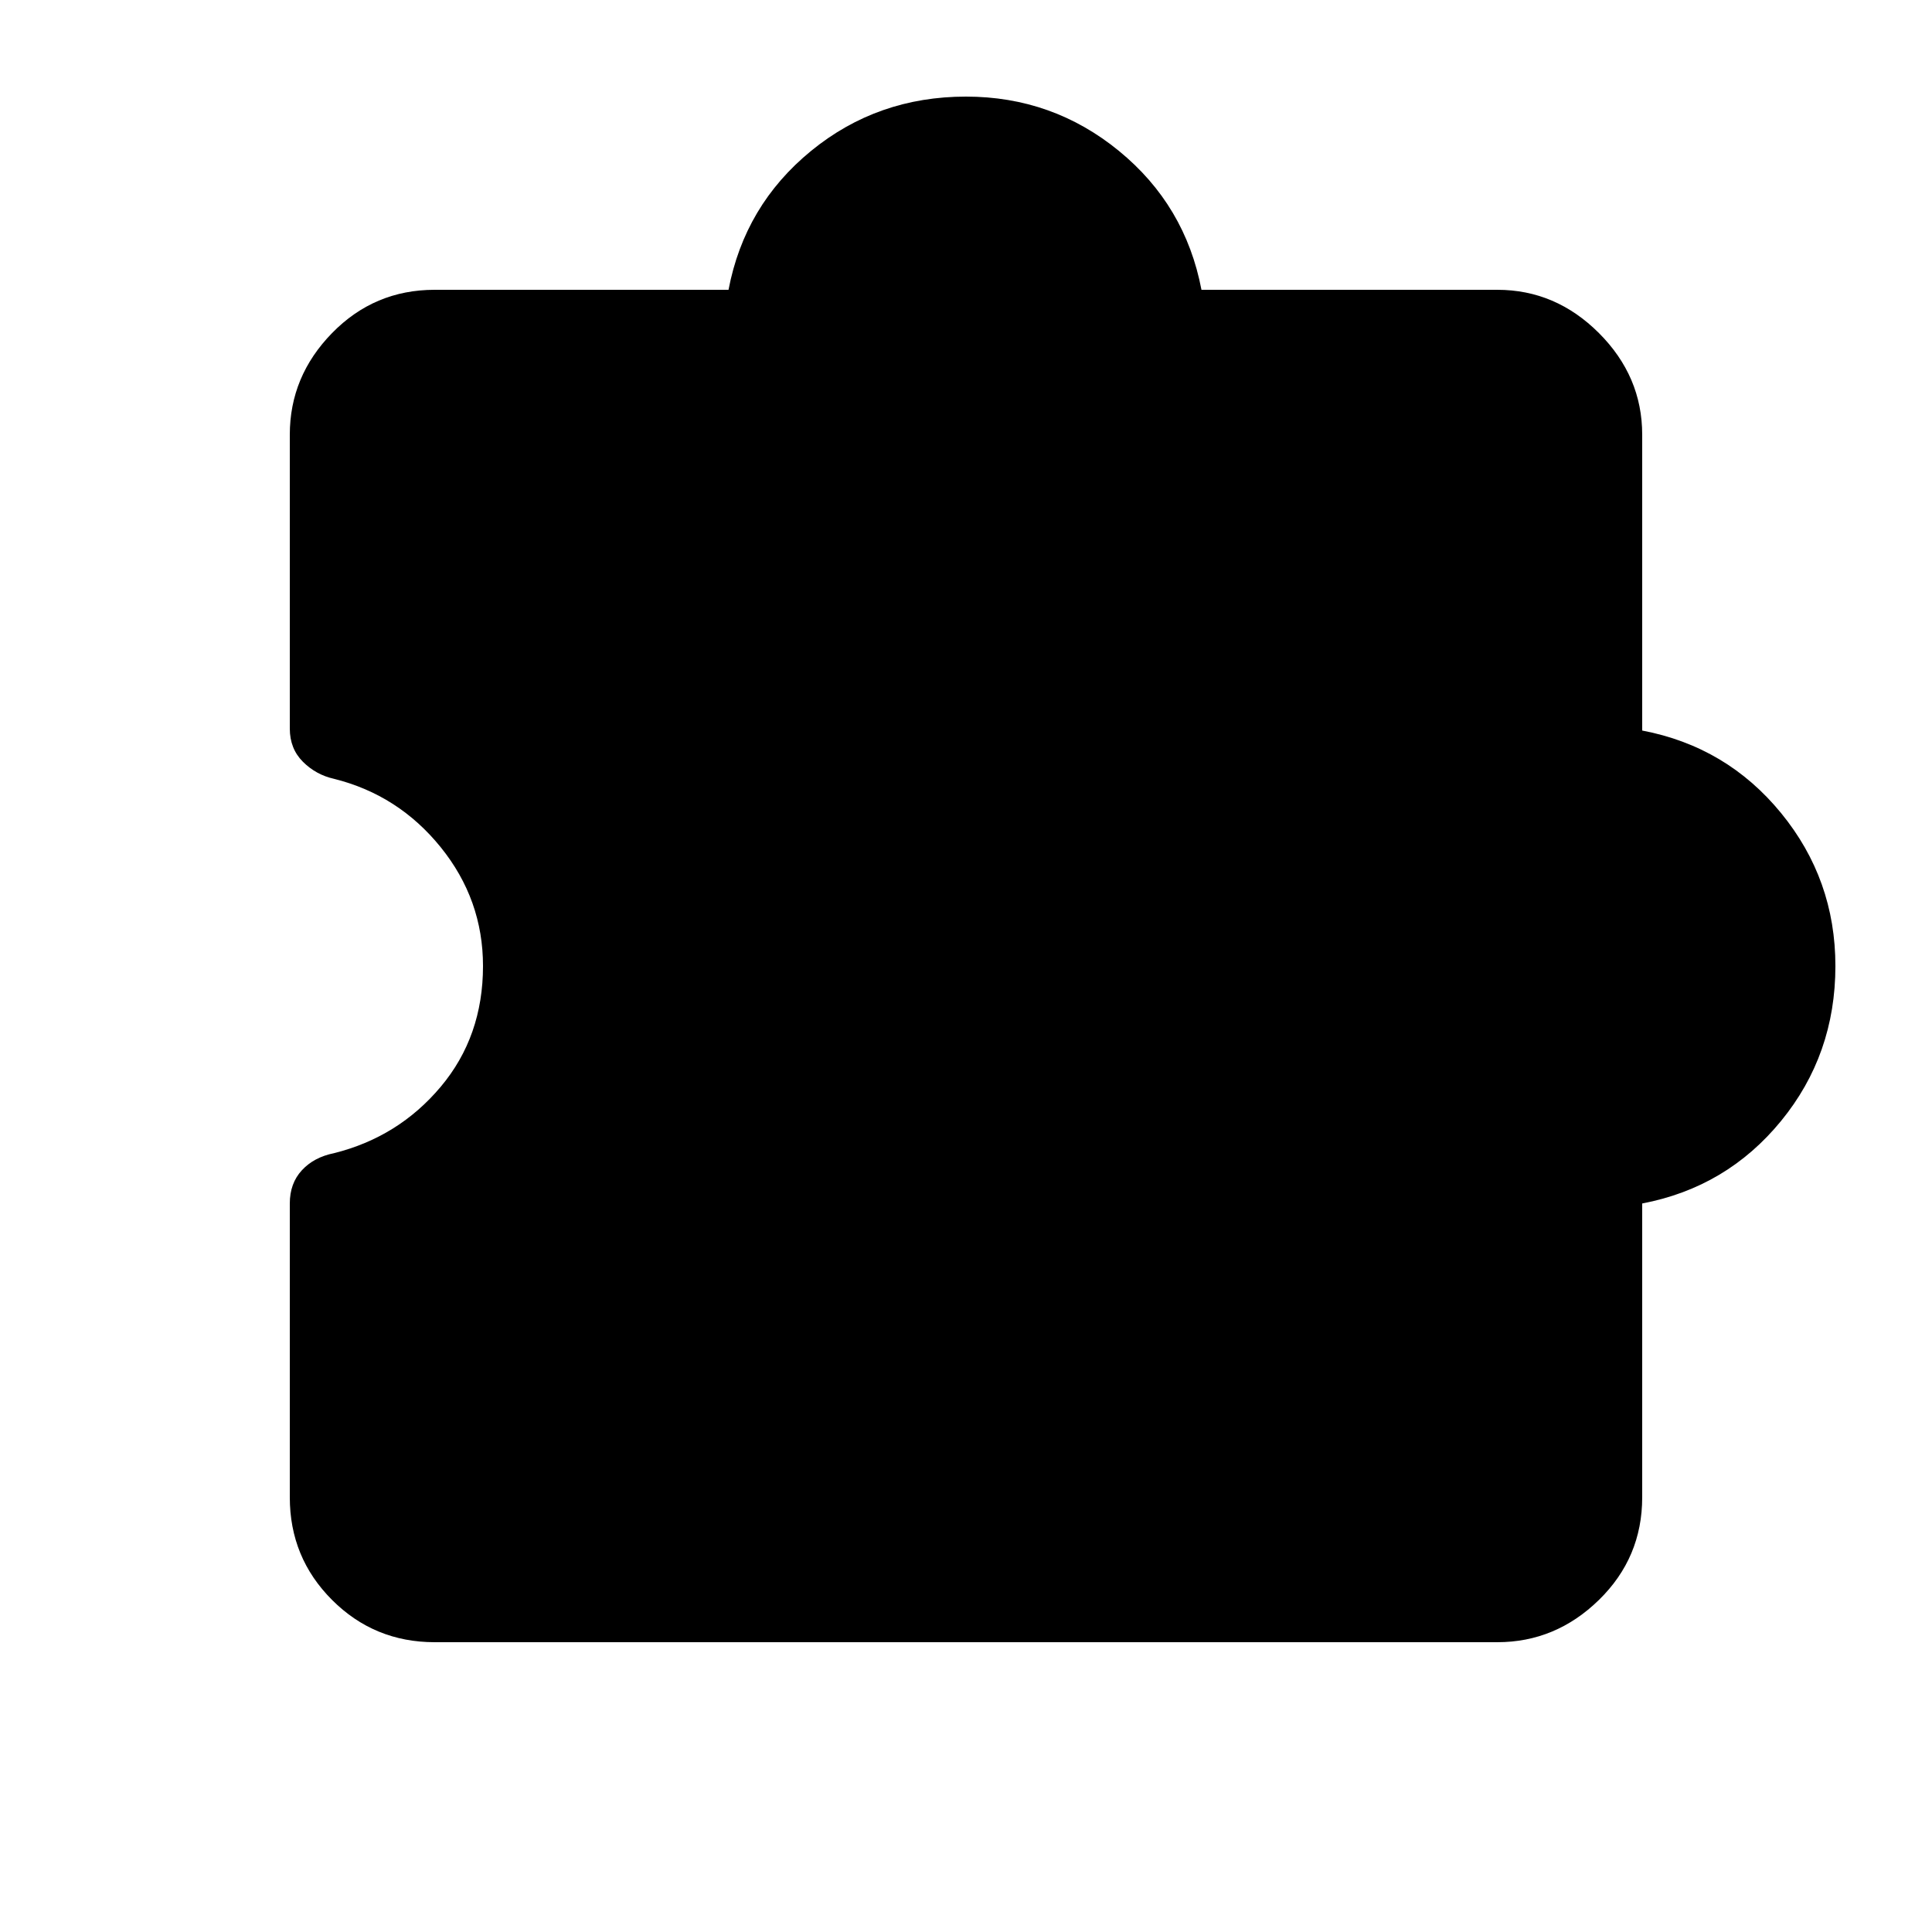
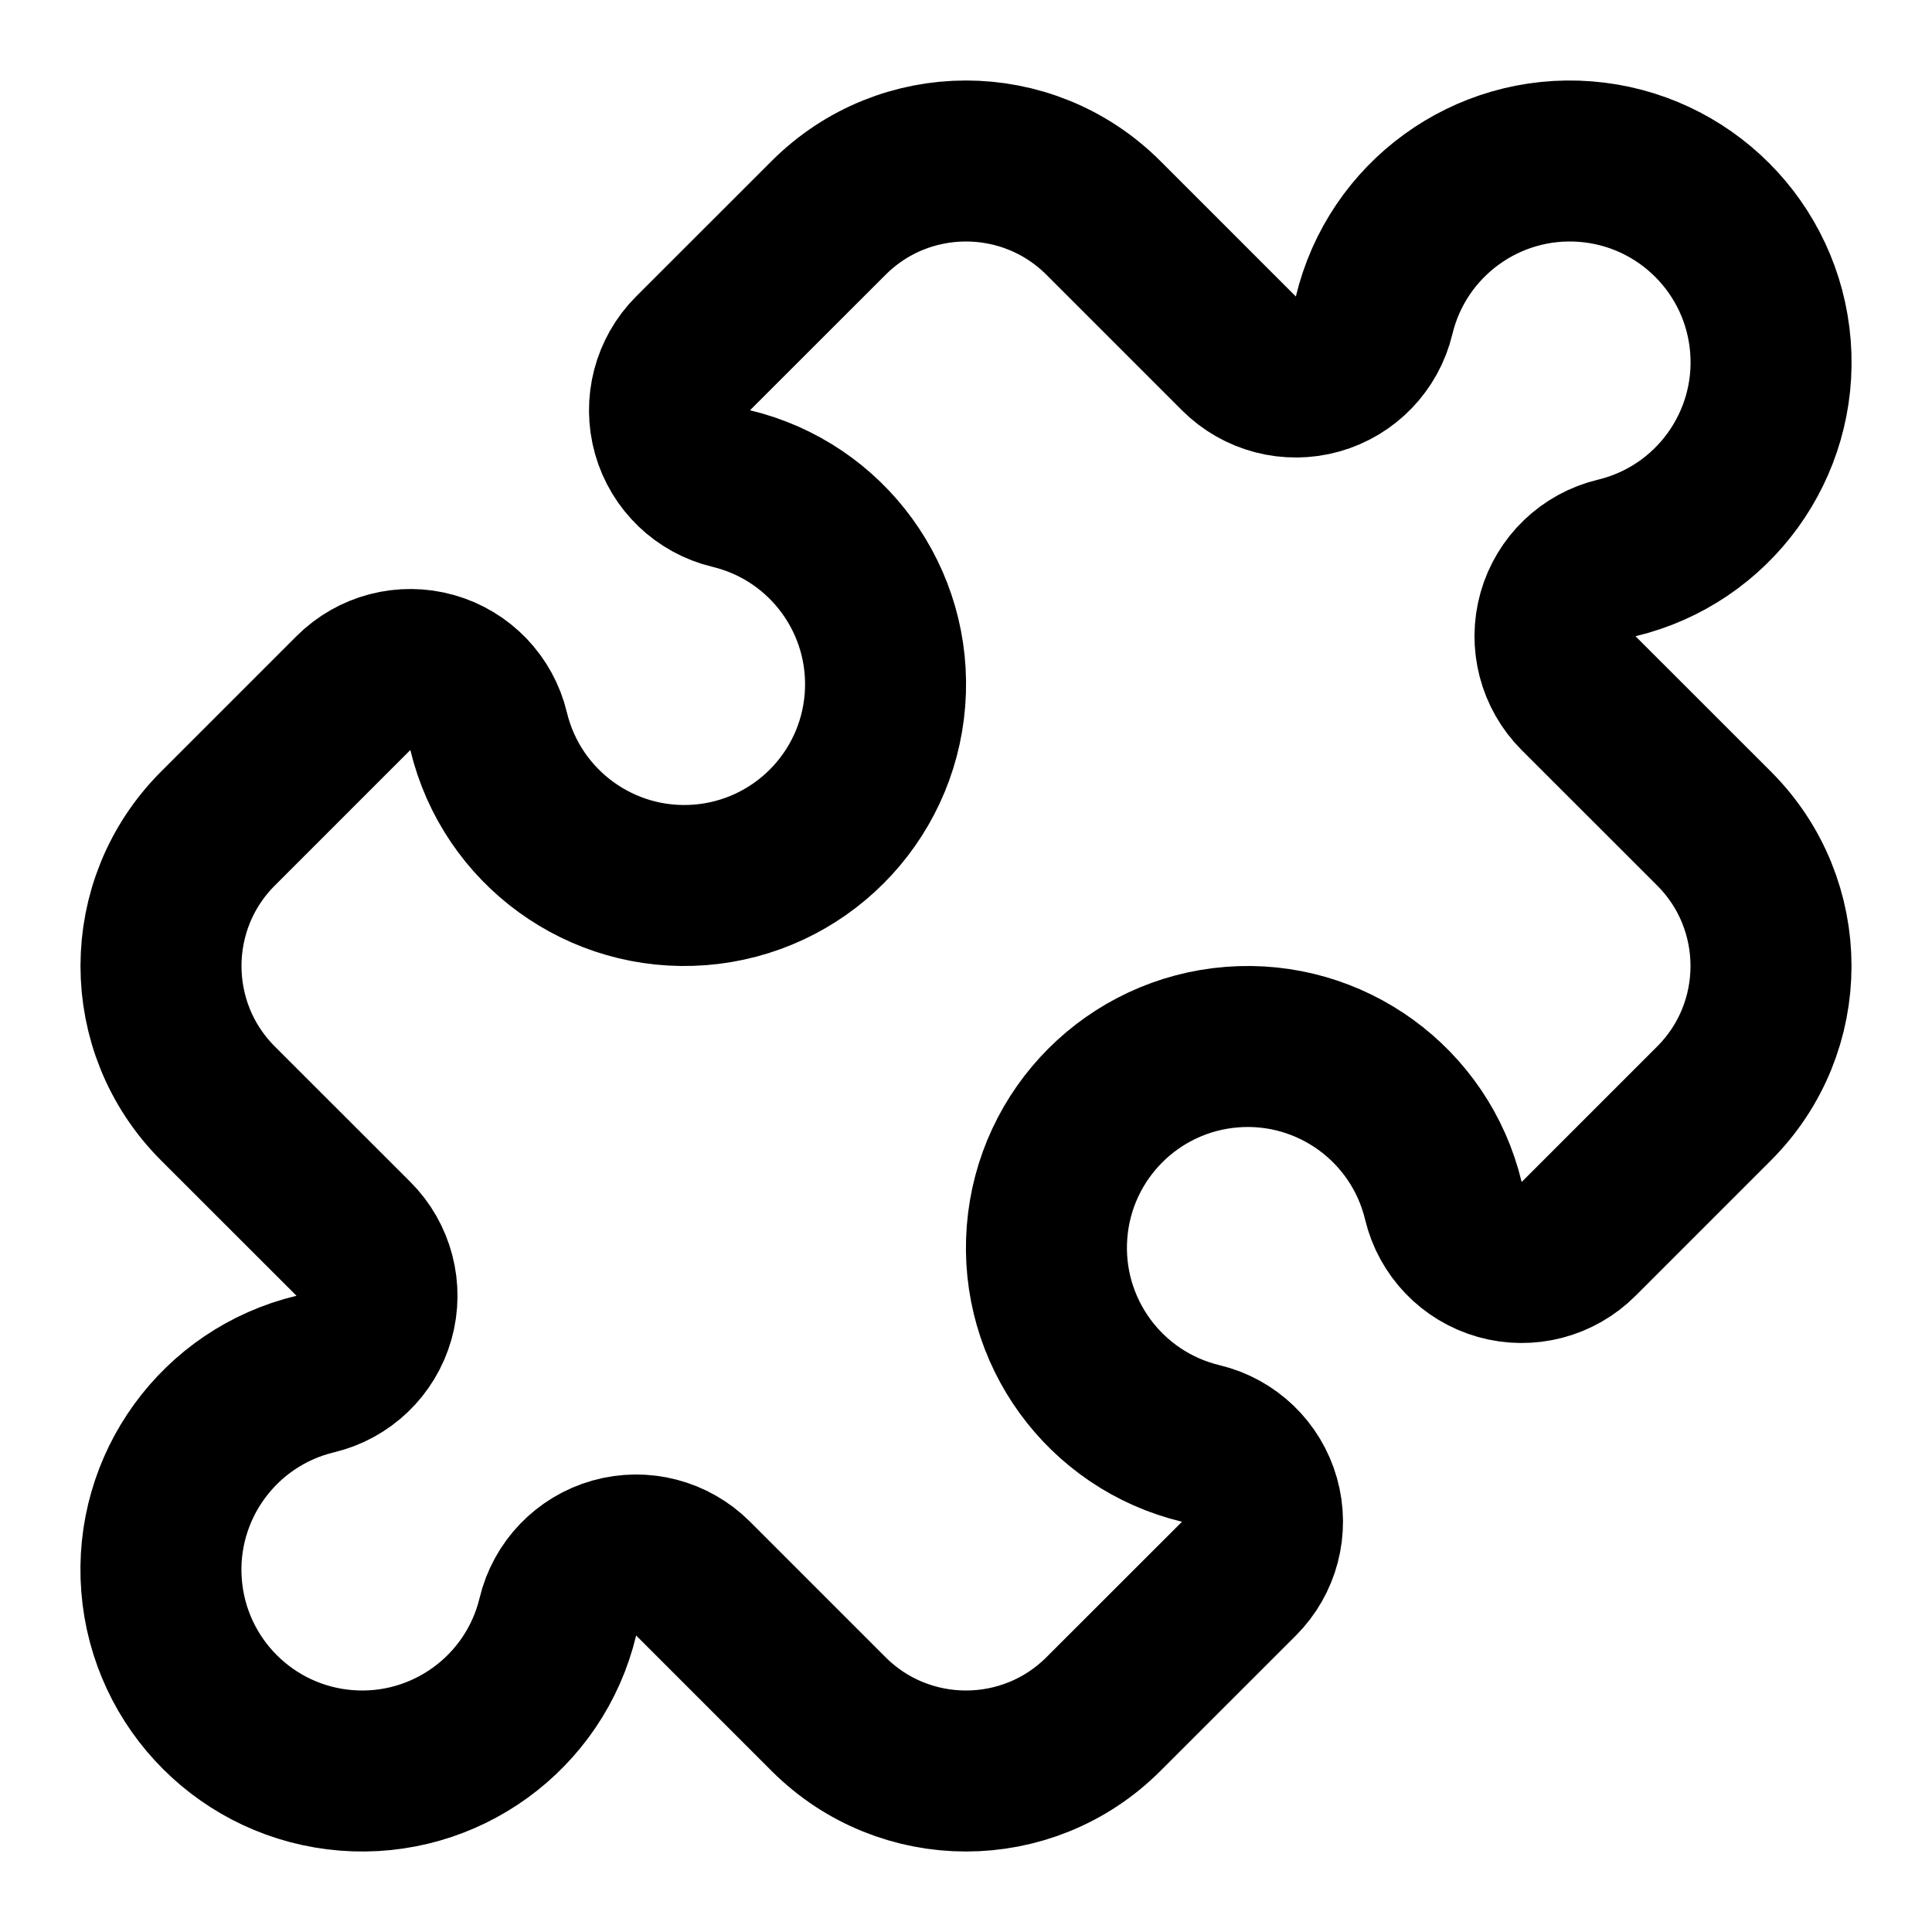
- <svg xmlns="http://www.w3.org/2000/svg" height="20px" viewBox="0 -960 960 960" width="20px" fill="currentColor" aria-label="Trait Icon">
-   <path d="M216-144q-30 0-51-21t-21-51v-146q0-10 6-16.5t16-8.5q32-8 53-33t21-60q0-33-21-59t-53-34q-9-2-15.5-8.5T144-598v-146q0-29 21-50.5t51-21.5h146q8-42 41-69t77-27q43 0 76 27t41 69h147q29 0 50.5 21.5T816-744v147q42 8 69 41t27 76q0 44-27 77t-69 41v146q0 30-21.5 51T744-144H216Z" />
+ <svg xmlns="http://www.w3.org/2000/svg" width="24" height="24" viewBox="0 0 24 24" fill="none" stroke="currentColor" stroke-width="2" stroke-linecap="round" stroke-linejoin="round">
+   <path d="M15.39 4.39a1 1 0 0 0 1.68-.474 2.5 2.5 0 1 1 3.014 3.015 1 1 0 0 0-.474 1.68l1.683 1.682a2.414 2.414 0 0 1 0 3.414L19.61 15.39a1 1 0 0 1-1.68-.474 2.5 2.5 0 1 0-3.014 3.015 1 1 0 0 1 .474 1.68l-1.683 1.682a2.414 2.414 0 0 1-3.414 0L8.61 19.61a1 1 0 0 0-1.68.474 2.5 2.5 0 1 1-3.014-3.015 1 1 0 0 0 .474-1.68l-1.683-1.682a2.414 2.414 0 0 1 0-3.414L4.39 8.61a1 1 0 0 1 1.68.474 2.5 2.5 0 1 0 3.014-3.015 1 1 0 0 1-.474-1.68l1.683-1.682a2.414 2.414 0 0 1 3.414 0z" />
</svg>
